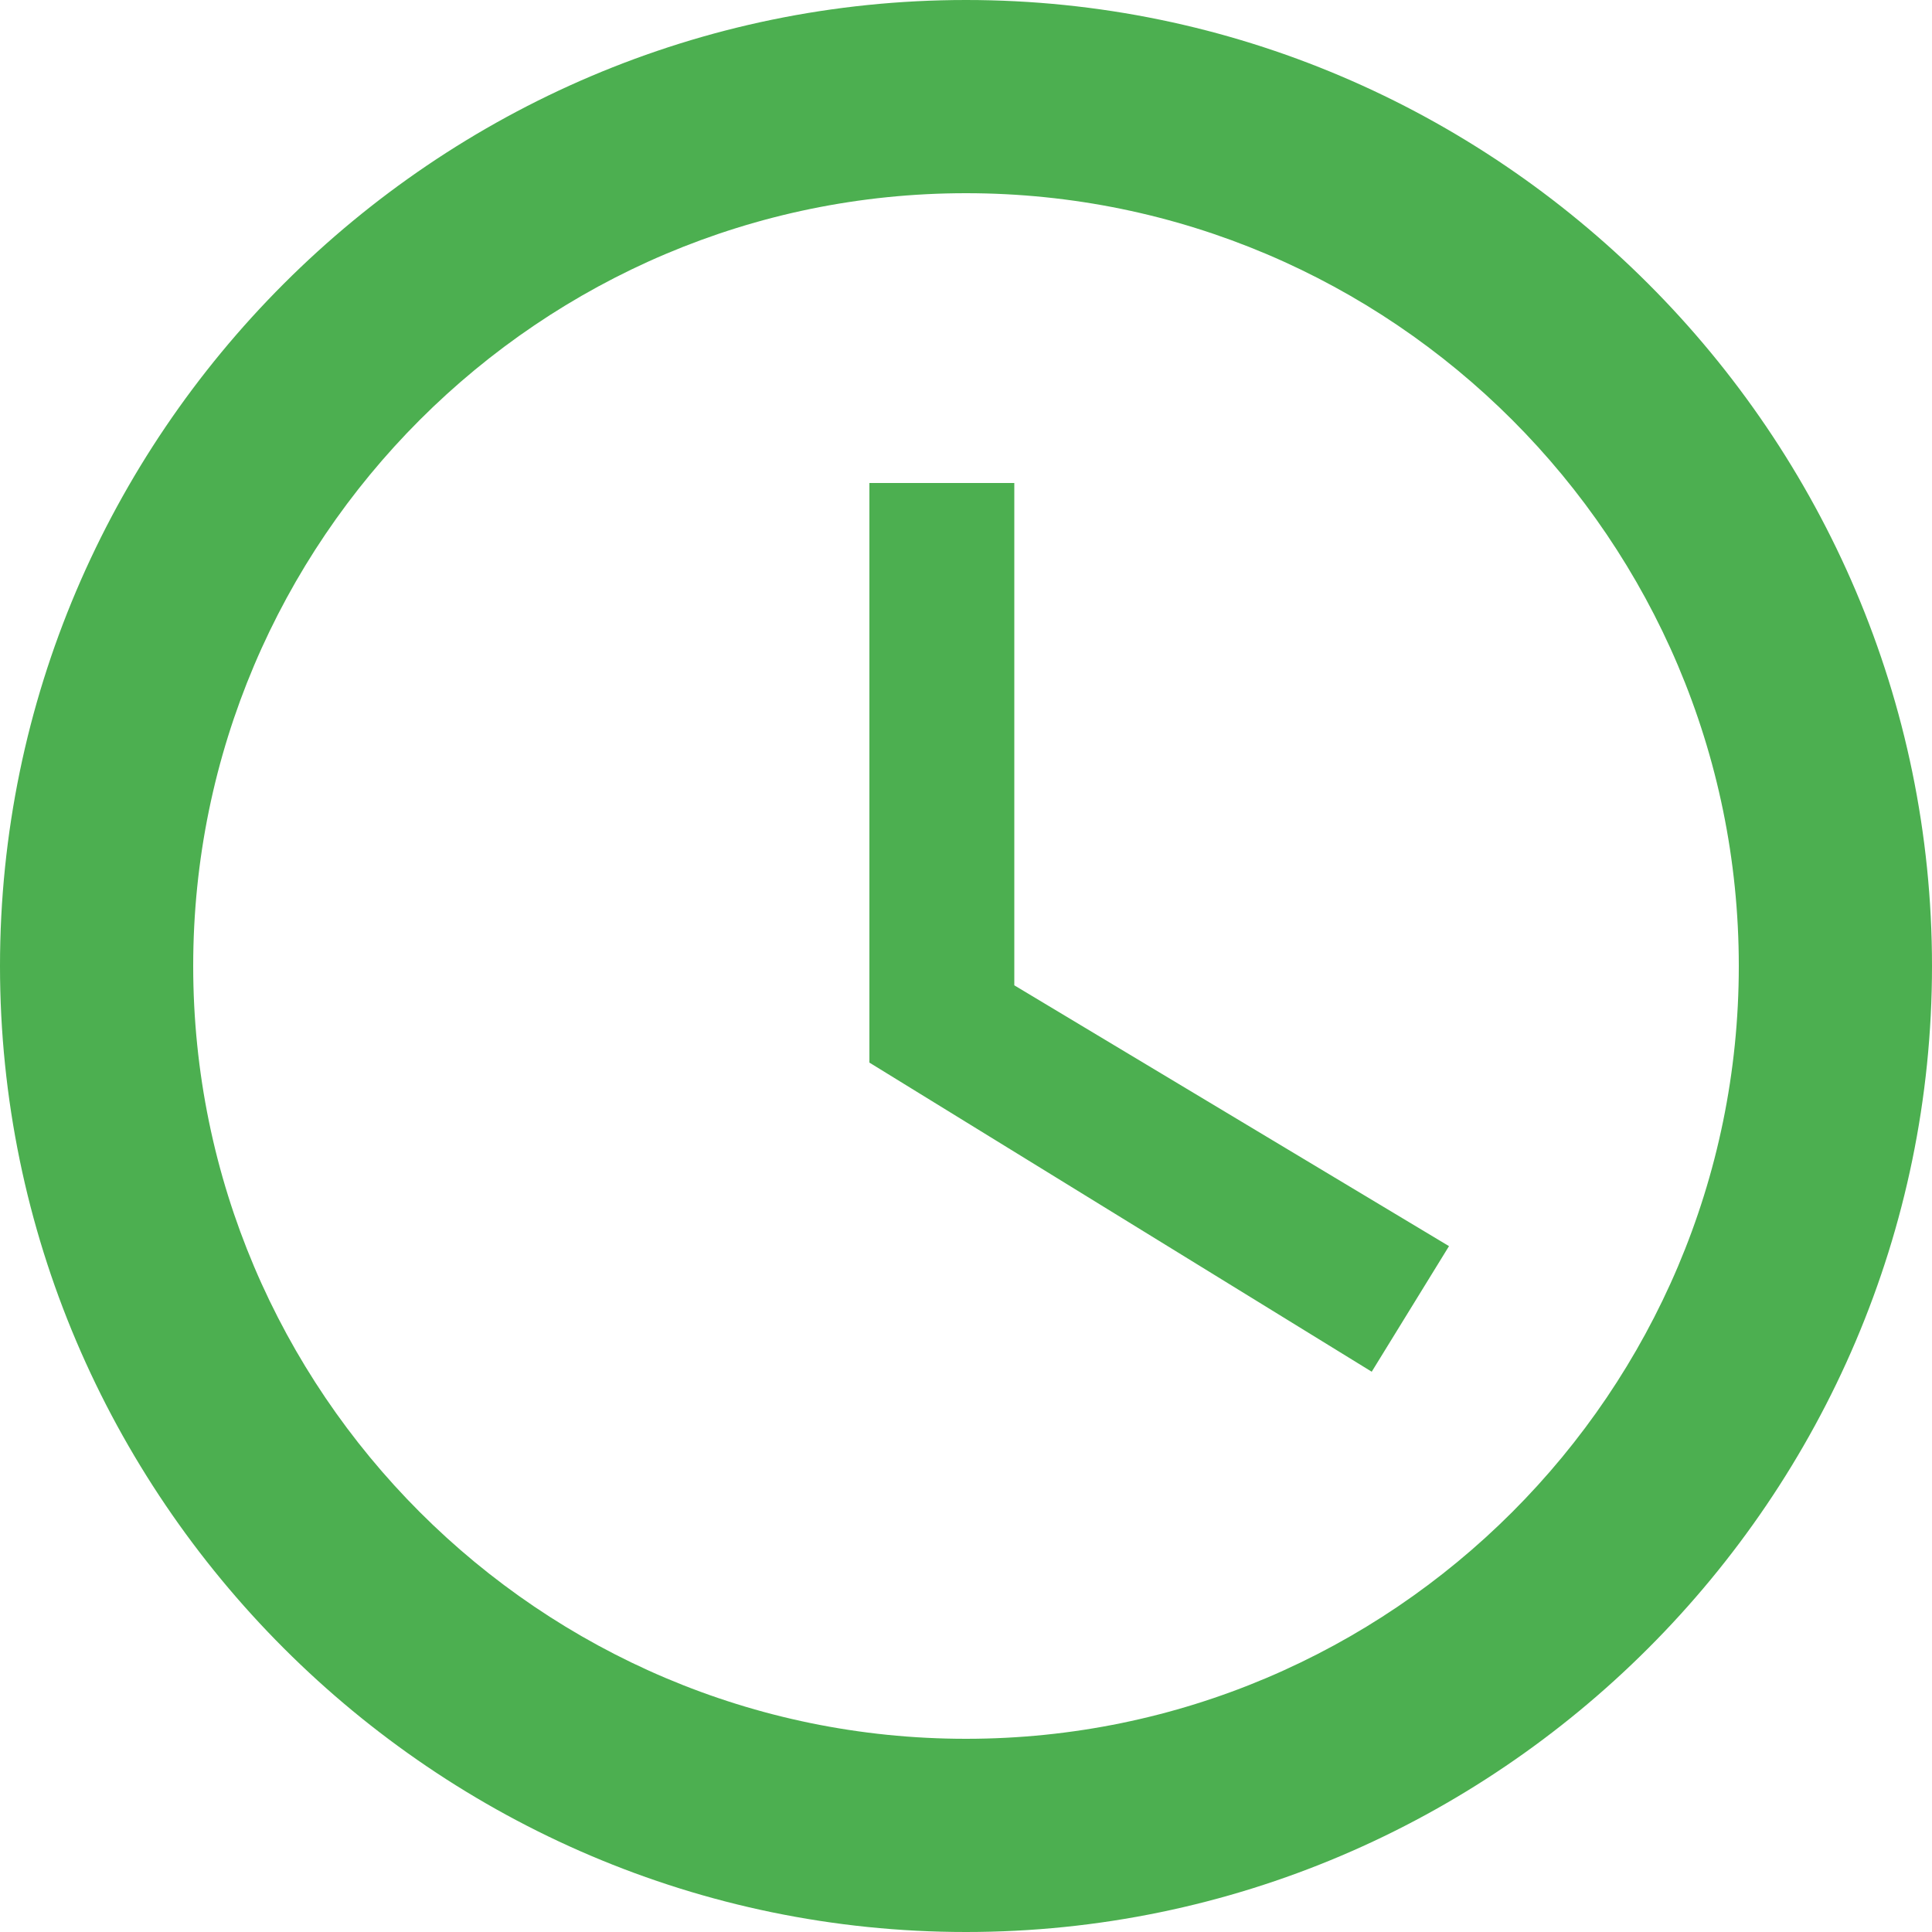
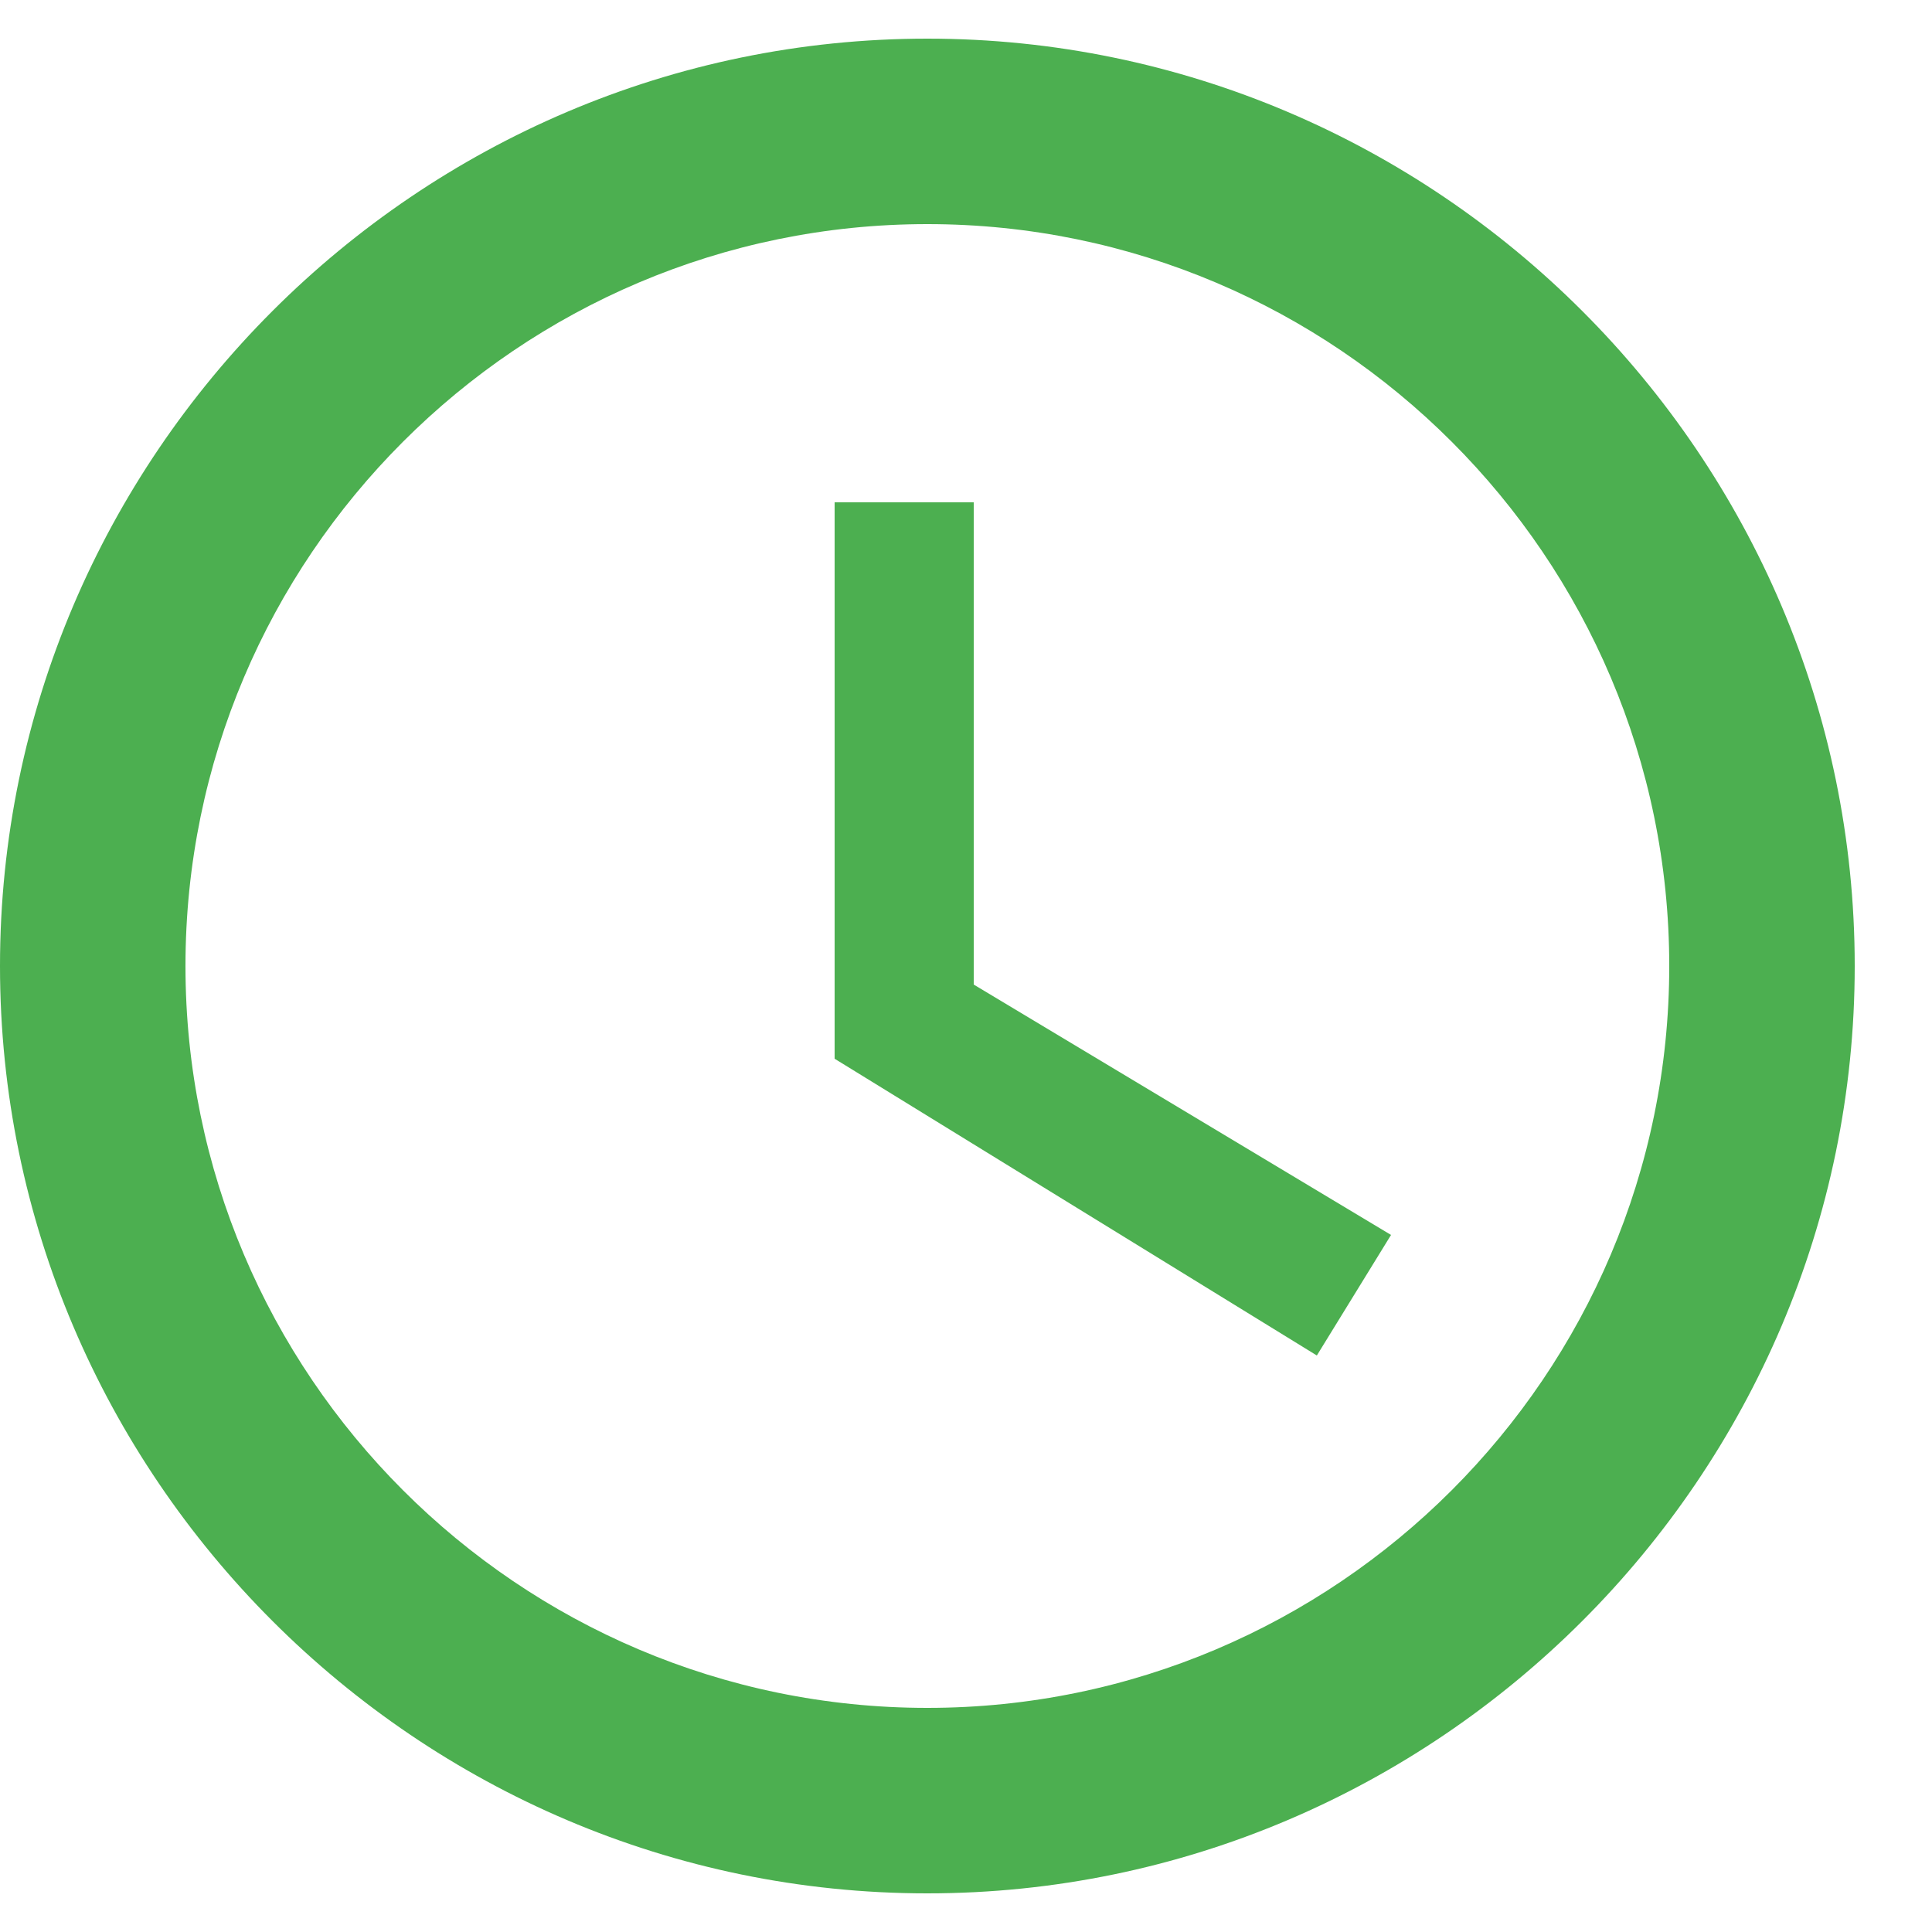
- <svg xmlns="http://www.w3.org/2000/svg" width="24" height="24" viewBox="0 0 24 24" fill="none">
+ <svg xmlns="http://www.w3.org/2000/svg" width="24" height="24" viewBox="0 0 25 24" fill="none">
  <path d="M12 0C5.4 0 0 5.4 0 12C0 18.6 5.4 24 12 24C18.6 24 24 18.6 24 12C24 5.4 18.6 0 12 0ZM12 21.6C6.708 21.6 2.4 17.292 2.4 12C2.4 6.708 6.708 2.4 12 2.4C17.292 2.4 21.6 6.708 21.6 12C21.6 17.292 17.292 21.6 12 21.6ZM12.6 6H10.8V13.2L17.04 17.04L18 15.48L12.6 12.24V6Z" fill="#4CAF50" />
</svg>
